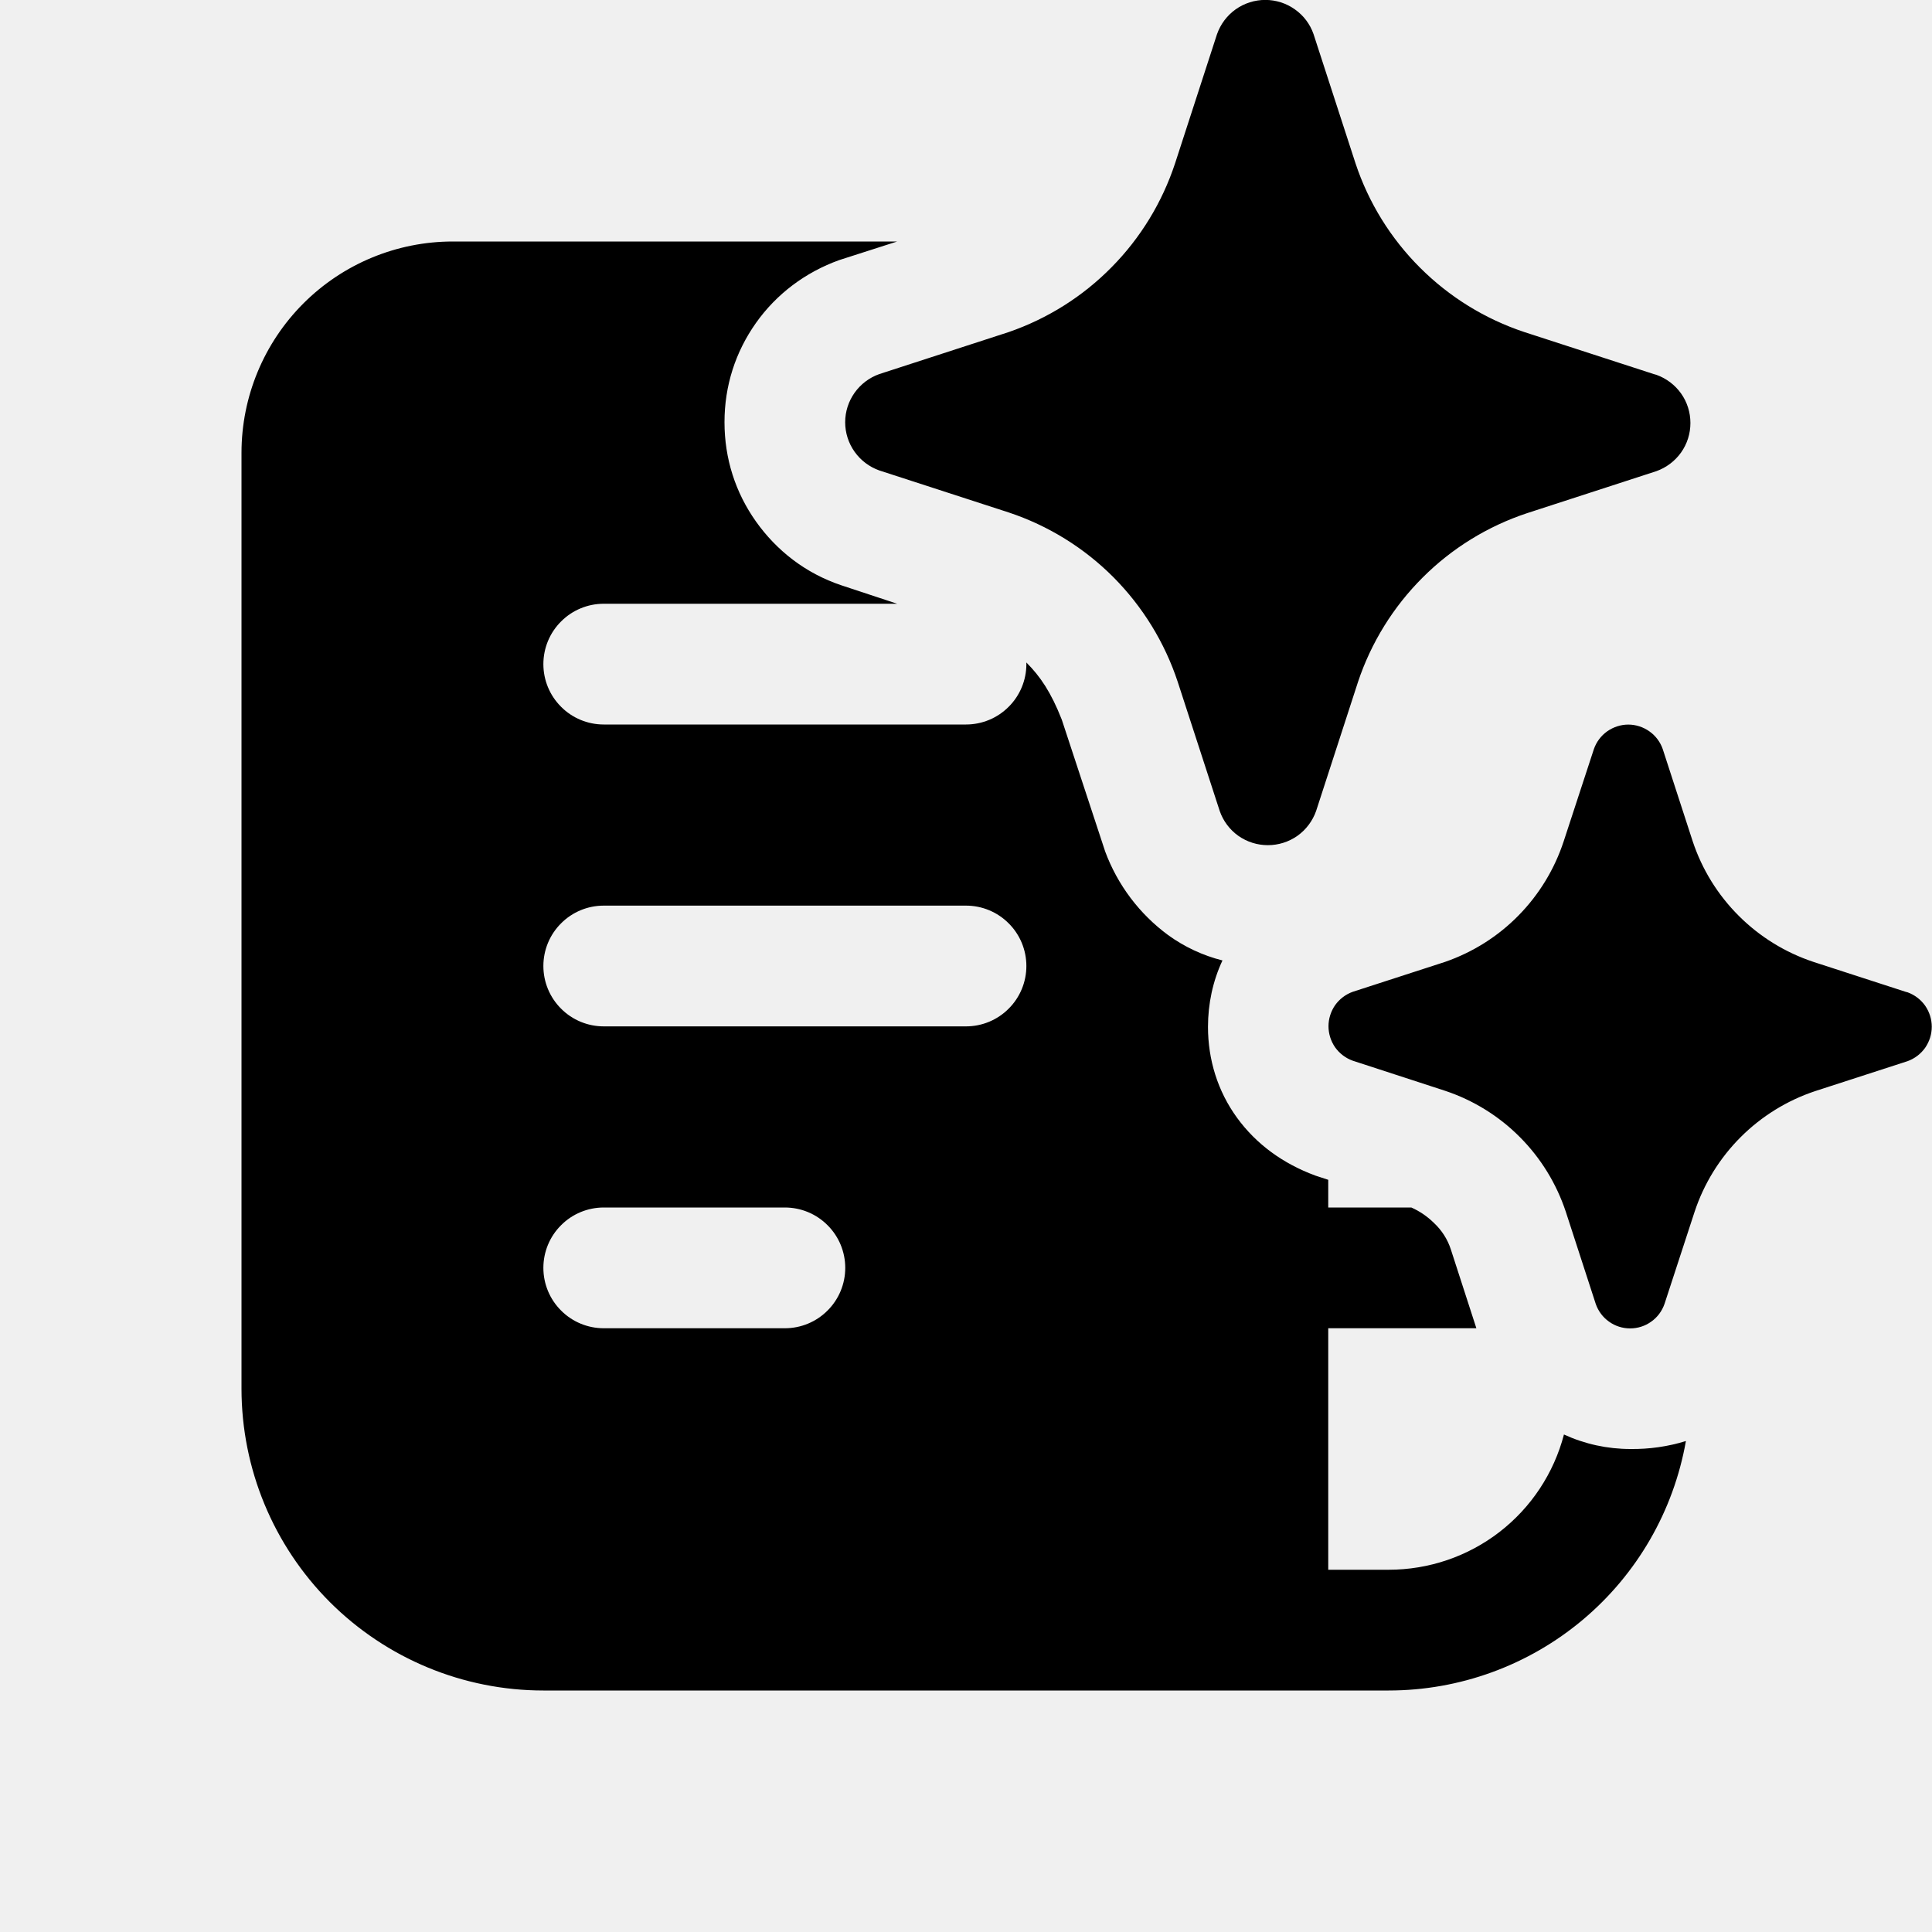
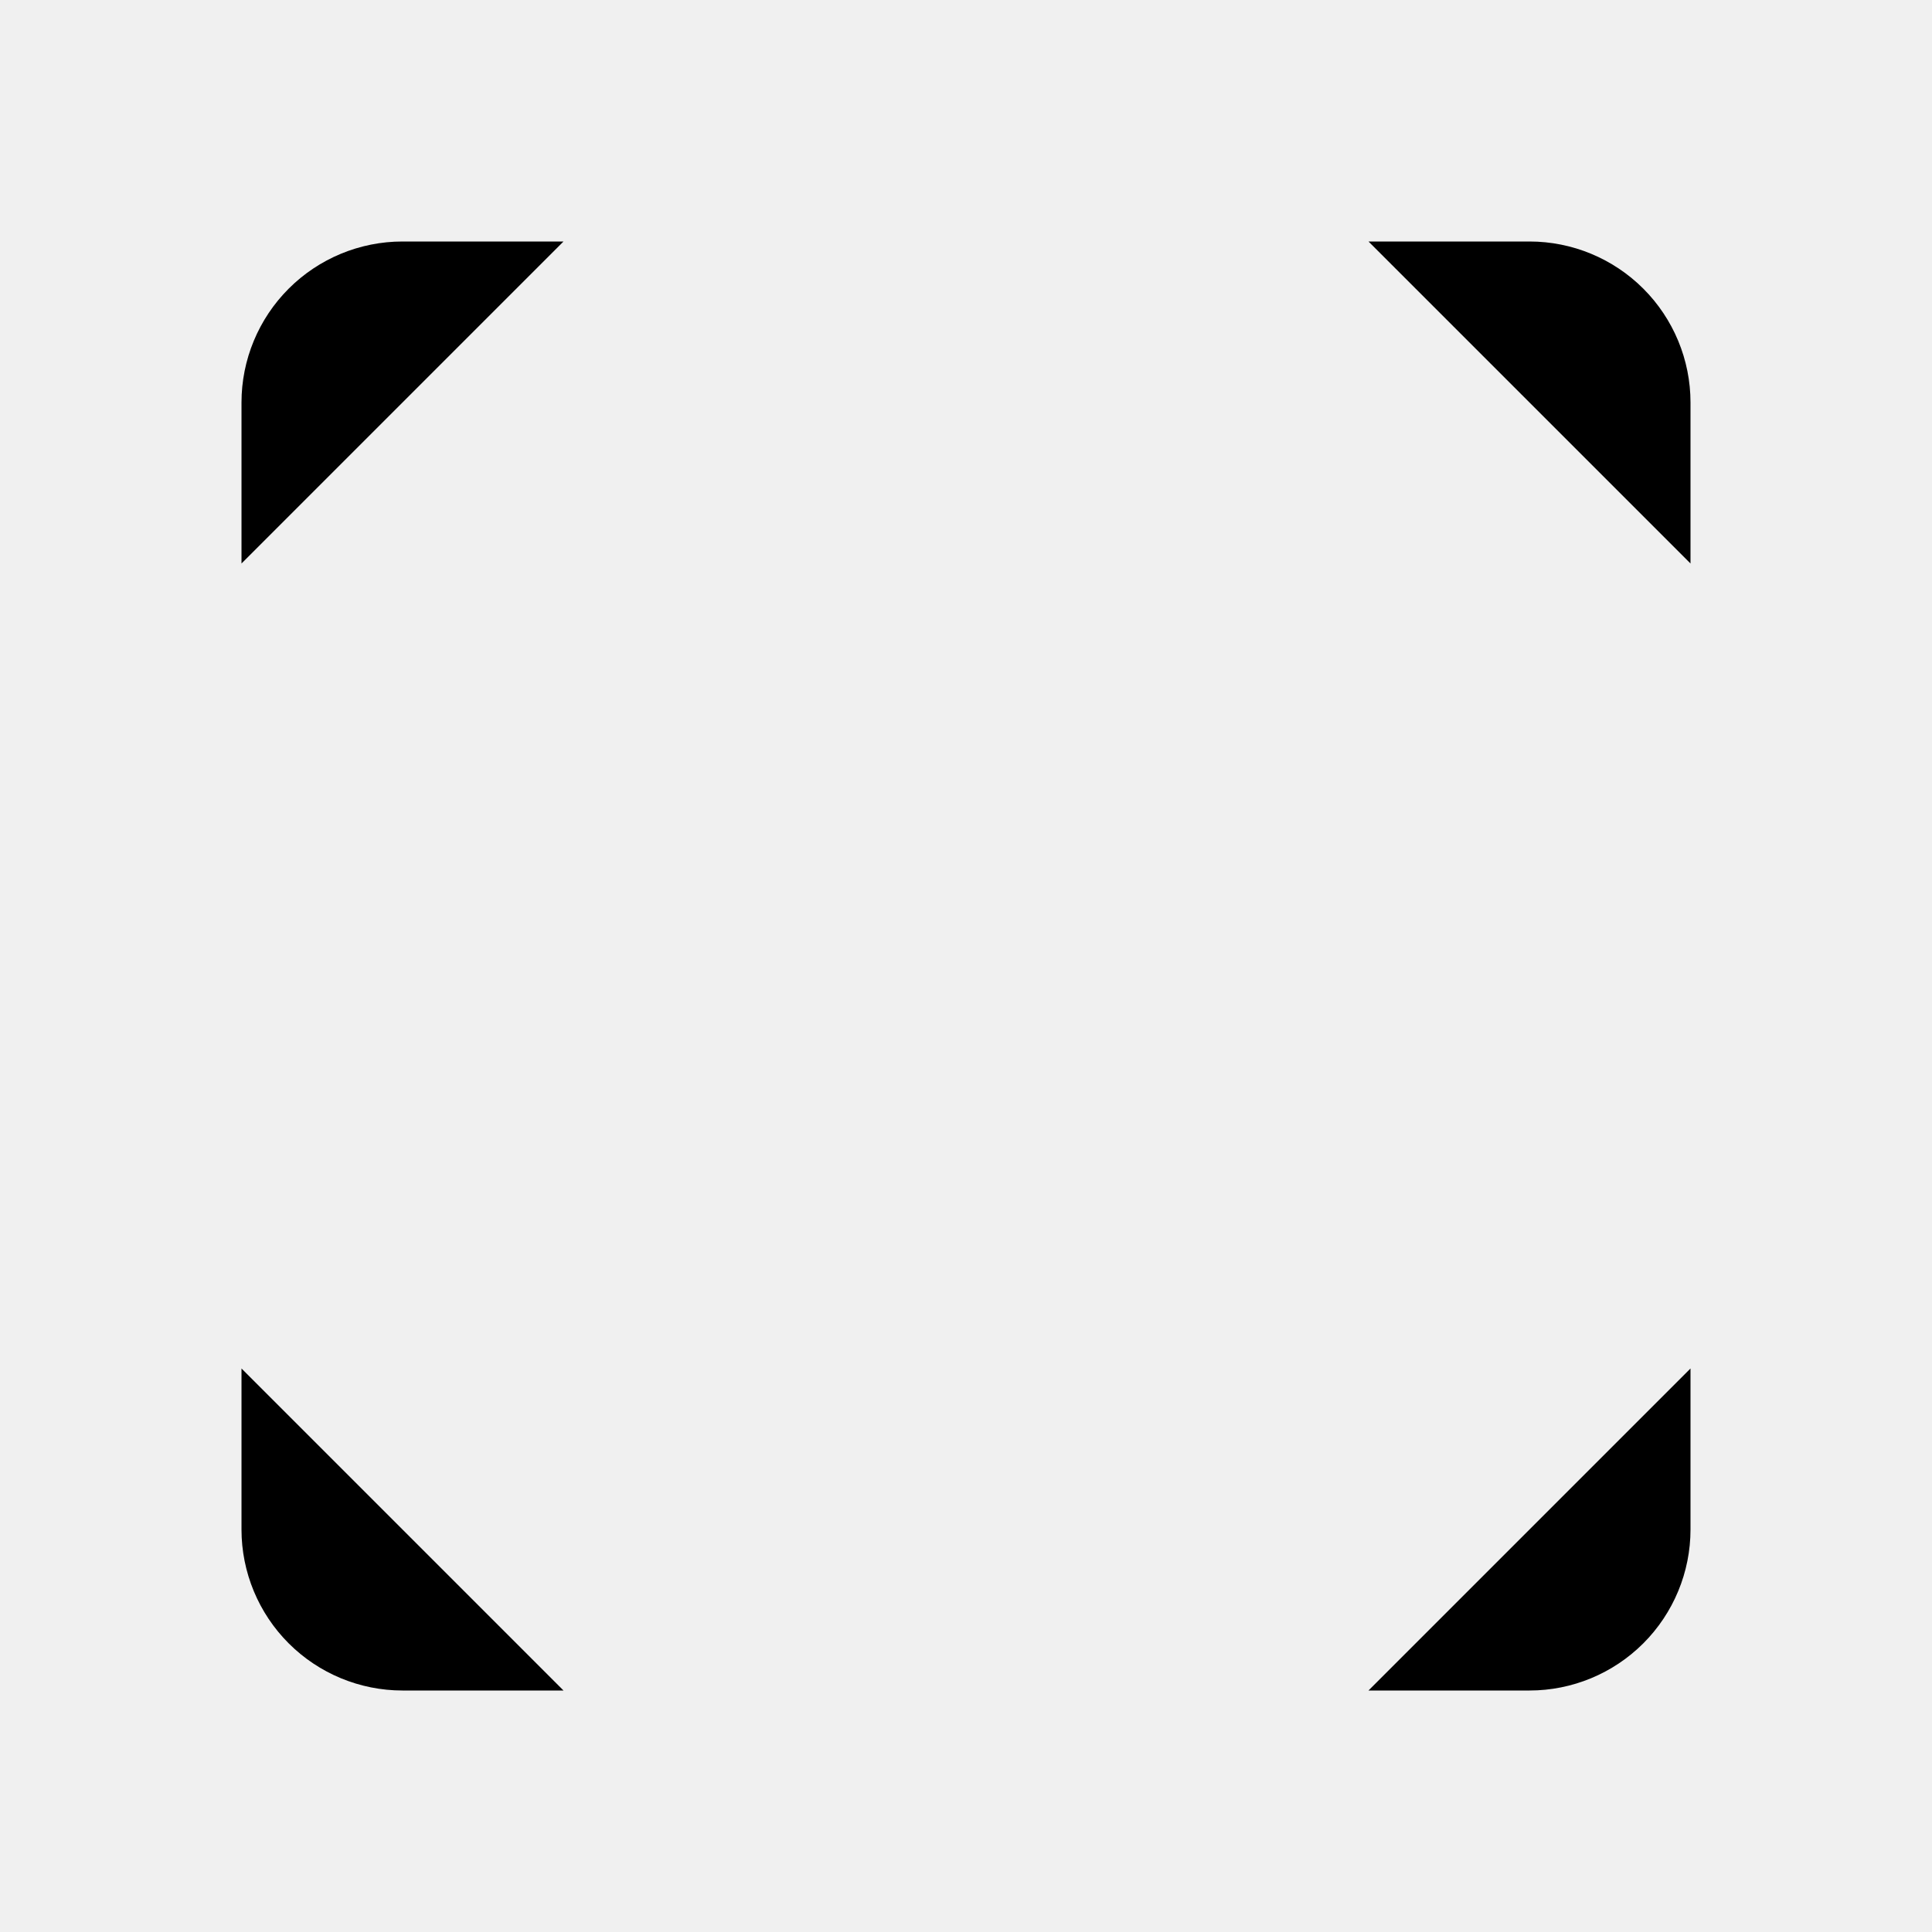
<svg xmlns="http://www.w3.org/2000/svg" width="24" height="24" viewBox="0 0 24 24">
-   <g clip-path="url(#clip0_368_1415)">
-     <path d="M16.317 0.423L16.839 2.03C17.001 2.518 17.276 2.962 17.64 3.325C18.004 3.689 18.448 3.963 18.936 4.125L20.544 4.647L20.576 4.656C20.699 4.7 20.807 4.781 20.883 4.888C20.959 4.995 20.999 5.123 20.999 5.255C20.999 5.386 20.959 5.514 20.883 5.621C20.807 5.728 20.699 5.809 20.576 5.853L18.969 6.375C18.48 6.537 18.036 6.811 17.672 7.175C17.308 7.538 17.033 7.982 16.87 8.47L16.349 10.075C16.305 10.199 16.224 10.307 16.117 10.383C16.009 10.459 15.881 10.499 15.75 10.499C15.619 10.499 15.491 10.459 15.383 10.383C15.276 10.307 15.195 10.199 15.152 10.075L14.63 8.47C14.468 7.98 14.194 7.535 13.83 7.169C13.466 6.804 13.021 6.529 12.531 6.366L10.923 5.844C10.799 5.8 10.692 5.719 10.616 5.612C10.54 5.505 10.499 5.377 10.499 5.245C10.499 5.114 10.54 4.986 10.616 4.879C10.692 4.772 10.799 4.691 10.923 4.647L12.531 4.125C13.014 3.958 13.451 3.683 13.809 3.319C14.168 2.956 14.437 2.514 14.597 2.03L15.118 0.425C15.162 0.3 15.243 0.192 15.35 0.116C15.457 0.04 15.586 -0.001 15.718 -0.001C15.85 -0.001 15.978 0.04 16.085 0.116C16.193 0.192 16.274 0.299 16.317 0.423ZM23.674 12.321L22.527 11.949C22.178 11.833 21.86 11.637 21.6 11.377C21.339 11.117 21.143 10.8 21.027 10.45L20.655 9.305C20.624 9.216 20.566 9.139 20.489 9.085C20.413 9.031 20.321 9.001 20.227 9.001C20.134 9.001 20.042 9.031 19.965 9.085C19.889 9.139 19.831 9.216 19.8 9.305L19.425 10.45C19.311 10.797 19.119 11.113 18.863 11.373C18.608 11.633 18.295 11.83 17.951 11.949L16.803 12.321C16.715 12.353 16.639 12.411 16.585 12.487C16.532 12.564 16.503 12.655 16.503 12.748C16.503 12.842 16.532 12.933 16.585 13.01C16.639 13.086 16.715 13.144 16.803 13.176L17.951 13.55C18.3 13.666 18.618 13.862 18.878 14.123C19.139 14.384 19.335 14.703 19.451 15.053L19.823 16.198C19.854 16.287 19.911 16.364 19.988 16.418C20.064 16.473 20.156 16.502 20.25 16.502C20.344 16.502 20.436 16.473 20.512 16.418C20.589 16.364 20.646 16.287 20.677 16.198L21.051 15.053C21.167 14.703 21.363 14.386 21.623 14.126C21.883 13.866 22.2 13.67 22.549 13.554L23.697 13.182C23.785 13.15 23.861 13.092 23.915 13.016C23.968 12.939 23.997 12.848 23.997 12.755C23.997 12.661 23.968 12.57 23.915 12.493C23.861 12.417 23.785 12.359 23.697 12.327L23.674 12.321ZM20.253 18C19.968 18 19.687 17.939 19.428 17.82C19.302 18.302 19.02 18.728 18.626 19.032C18.232 19.336 17.748 19.5 17.25 19.5H16.5V16.5H18.34L18.023 15.521C17.982 15.394 17.909 15.281 17.812 15.191C17.731 15.111 17.636 15.046 17.532 15H16.5V14.656L16.341 14.604C15.936 14.454 15.606 14.214 15.366 13.884C15.126 13.554 15.006 13.162 15.006 12.756C15.006 12.471 15.066 12.186 15.186 11.931C14.943 11.87 14.714 11.763 14.511 11.616C14.155 11.354 13.883 10.993 13.729 10.578L13.19 8.94C13.055 8.595 12.919 8.4 12.755 8.235L12.75 8.229V8.25C12.75 8.449 12.671 8.64 12.53 8.78C12.39 8.921 12.199 9 12 9H7.5C7.301 9 7.11 8.921 6.97 8.78C6.829 8.64 6.75 8.449 6.75 8.25C6.75 8.051 6.829 7.86 6.97 7.72C7.11 7.579 7.301 7.5 7.5 7.5H11.145L10.455 7.272C10.005 7.122 9.645 6.837 9.39 6.477C9.135 6.117 9 5.696 9 5.244C9 4.794 9.135 4.374 9.39 4.013C9.645 3.652 10.005 3.382 10.425 3.231L11.145 3H5.625C4.929 3 4.261 3.277 3.769 3.769C3.277 4.261 3 4.929 3 5.625V17.25C3 18.245 3.395 19.198 4.098 19.902C4.802 20.605 5.755 21 6.75 21H17.25C18.132 21 18.985 20.689 19.66 20.123C20.336 19.556 20.79 18.769 20.943 17.901C20.72 17.97 20.487 18.003 20.253 18ZM7.5 11.25H12C12.199 11.25 12.39 11.329 12.53 11.47C12.671 11.61 12.75 11.801 12.75 12C12.75 12.199 12.671 12.39 12.53 12.53C12.39 12.671 12.199 12.75 12 12.75H7.5C7.301 12.75 7.11 12.671 6.97 12.53C6.829 12.39 6.75 12.199 6.75 12C6.75 11.801 6.829 11.61 6.97 11.47C7.11 11.329 7.301 11.25 7.5 11.25ZM6.75 15.75C6.75 15.551 6.829 15.36 6.97 15.22C7.11 15.079 7.301 15 7.5 15H9.75C9.949 15 10.14 15.079 10.28 15.22C10.421 15.36 10.5 15.551 10.5 15.75C10.5 15.949 10.421 16.14 10.28 16.28C10.14 16.421 9.949 16.5 9.75 16.5H7.5C7.301 16.5 7.11 16.421 6.97 16.28C6.829 16.14 6.75 15.949 6.75 15.75Z" />
-   </g>
-   <defs>
-     <clipPath id="clip0_368_1415">
-       <rect width="24" height="24" fill="white" />
-     </clipPath>
-   </defs>
+   <path d="M3 7V5C3 4.47 3.211 3.961 3.586 3.586C3.961 3.211 4.47 3 5 3H7M17 3H19C19.53 3 20.039 3.211 20.414 3.586C20.789 3.961 21 4.47 21 5V7M21 17V19C21 19.53 20.789 20.039 20.414 20.414C20.039 20.789 19.53 21 19 21H17M7 21H5C4.47 21 3.961 20.789 3.586 20.414C3.211 20.039 3 19.53 3 19V17M7 8H15M7 12H17M7 16H13" stroke-width="2" stroke-linecap="round" stroke-linejoin="round" />
</svg>
